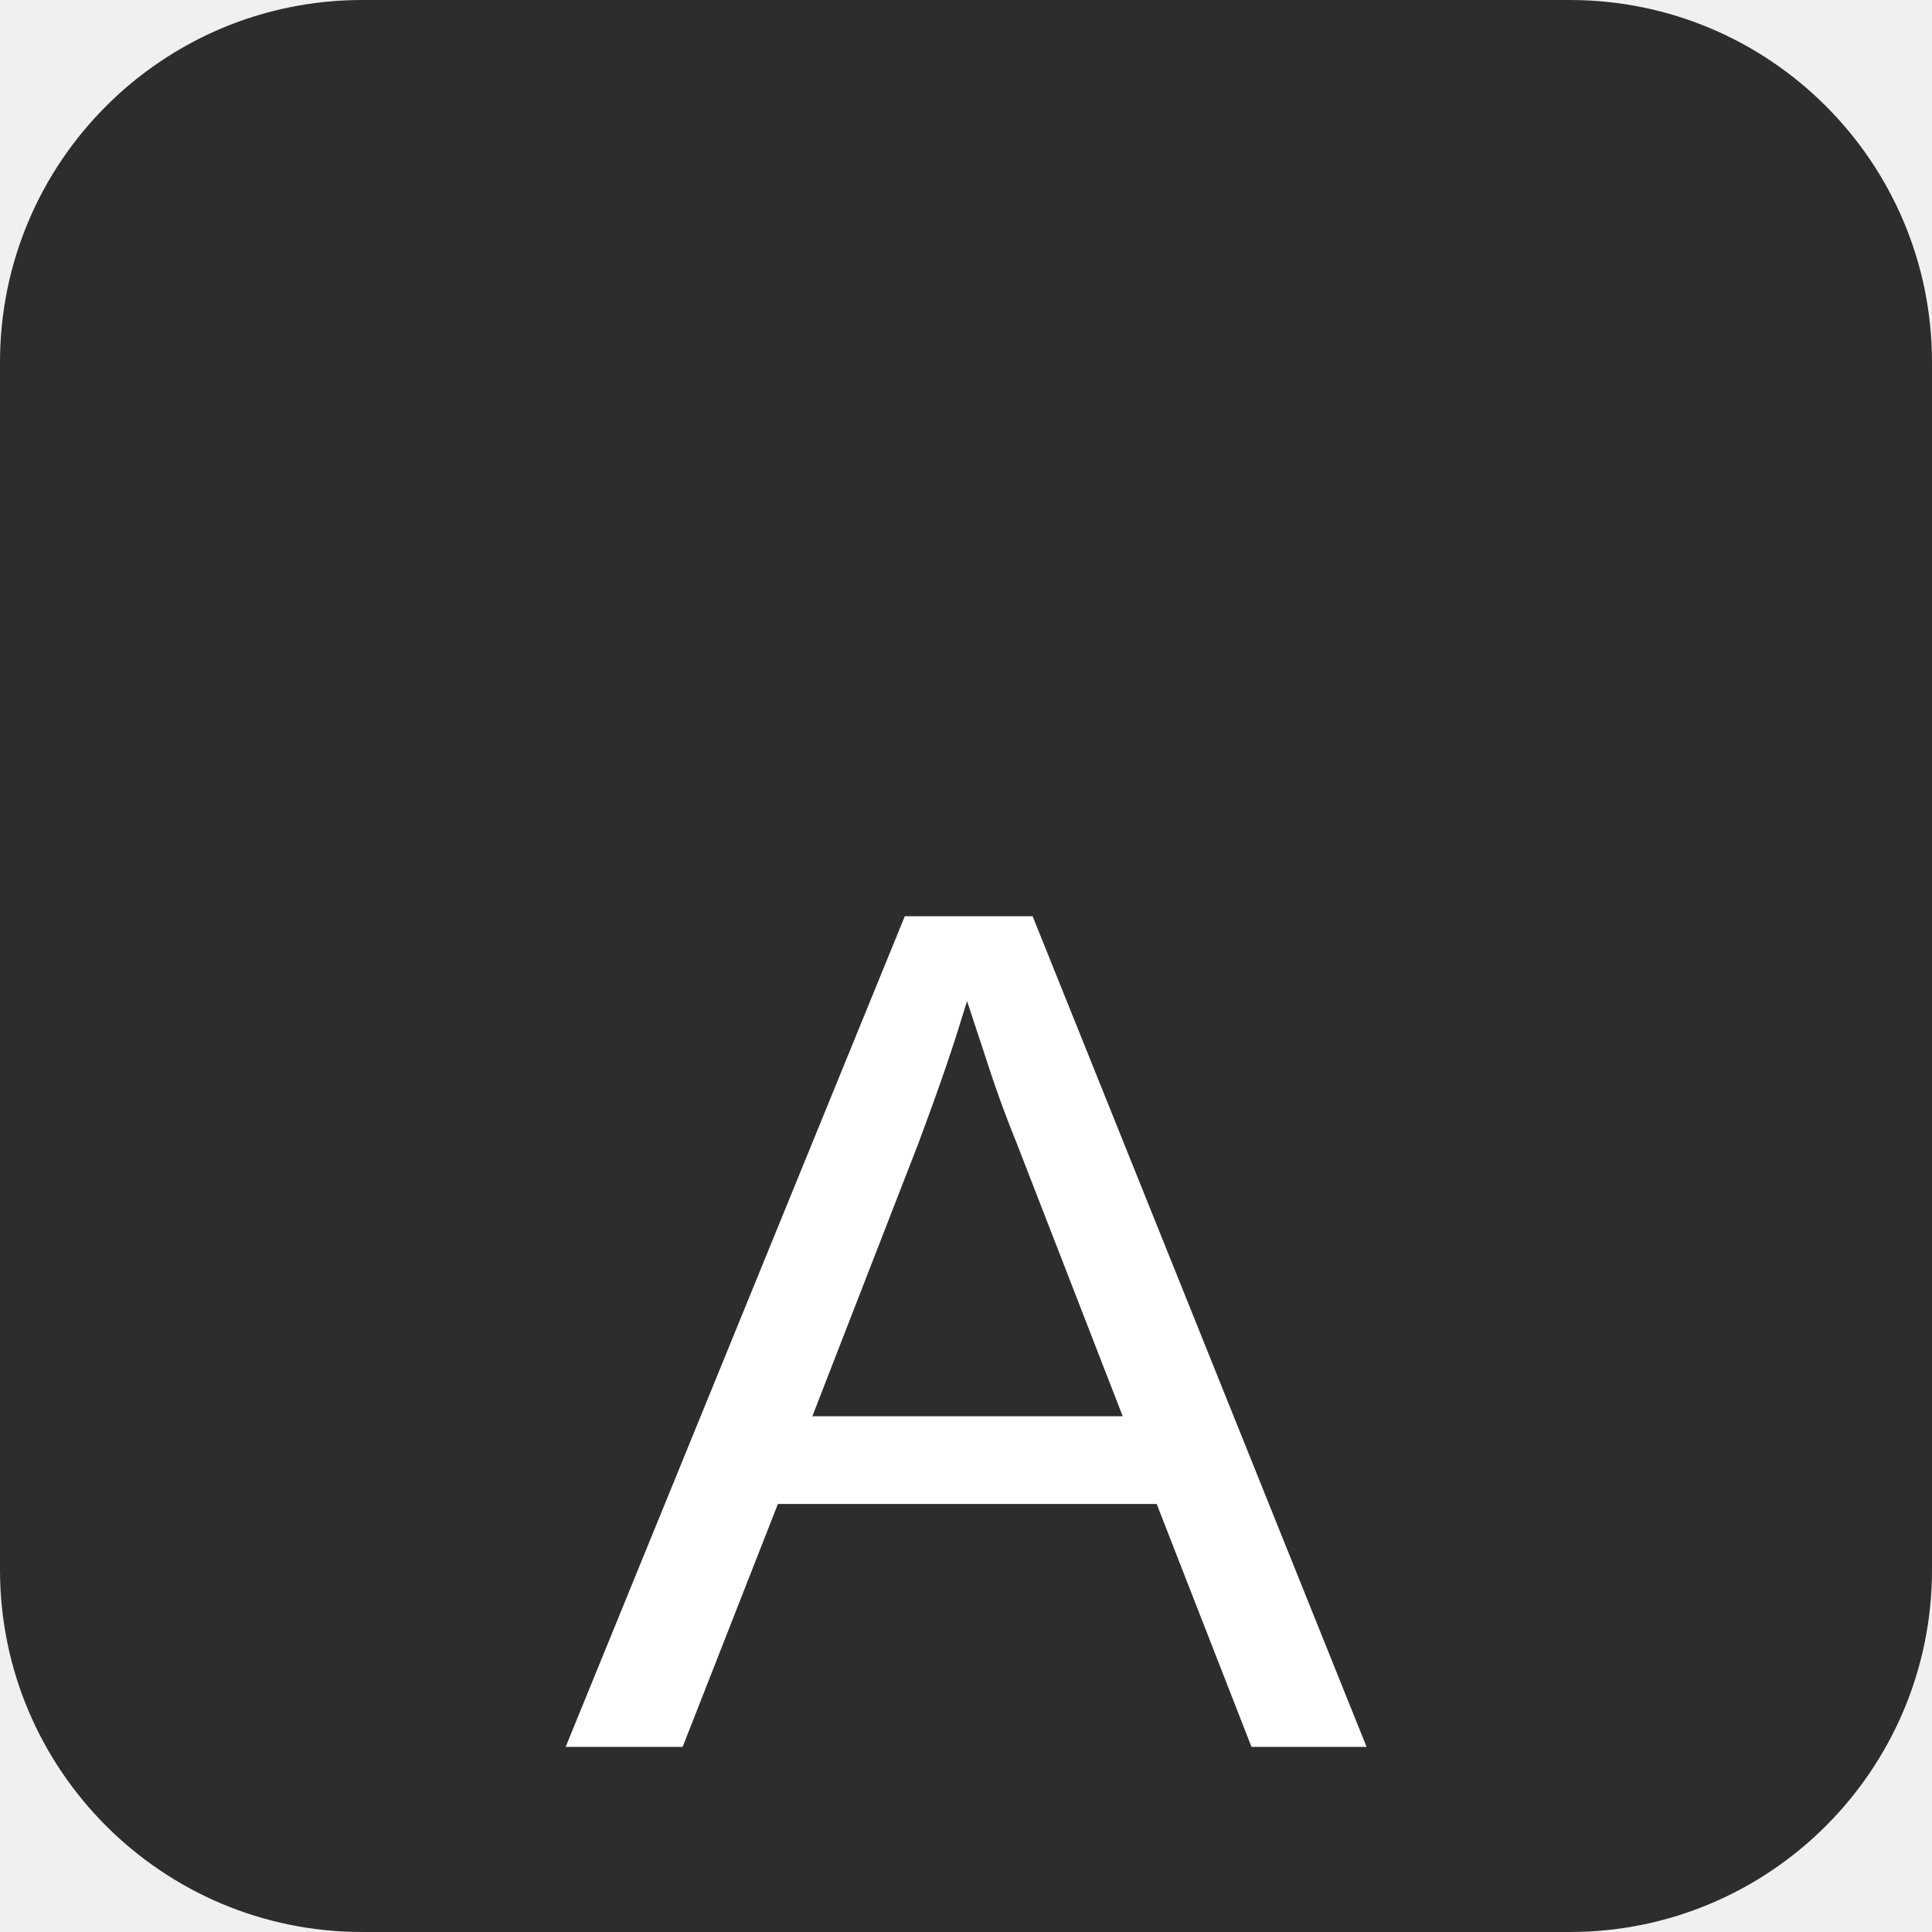
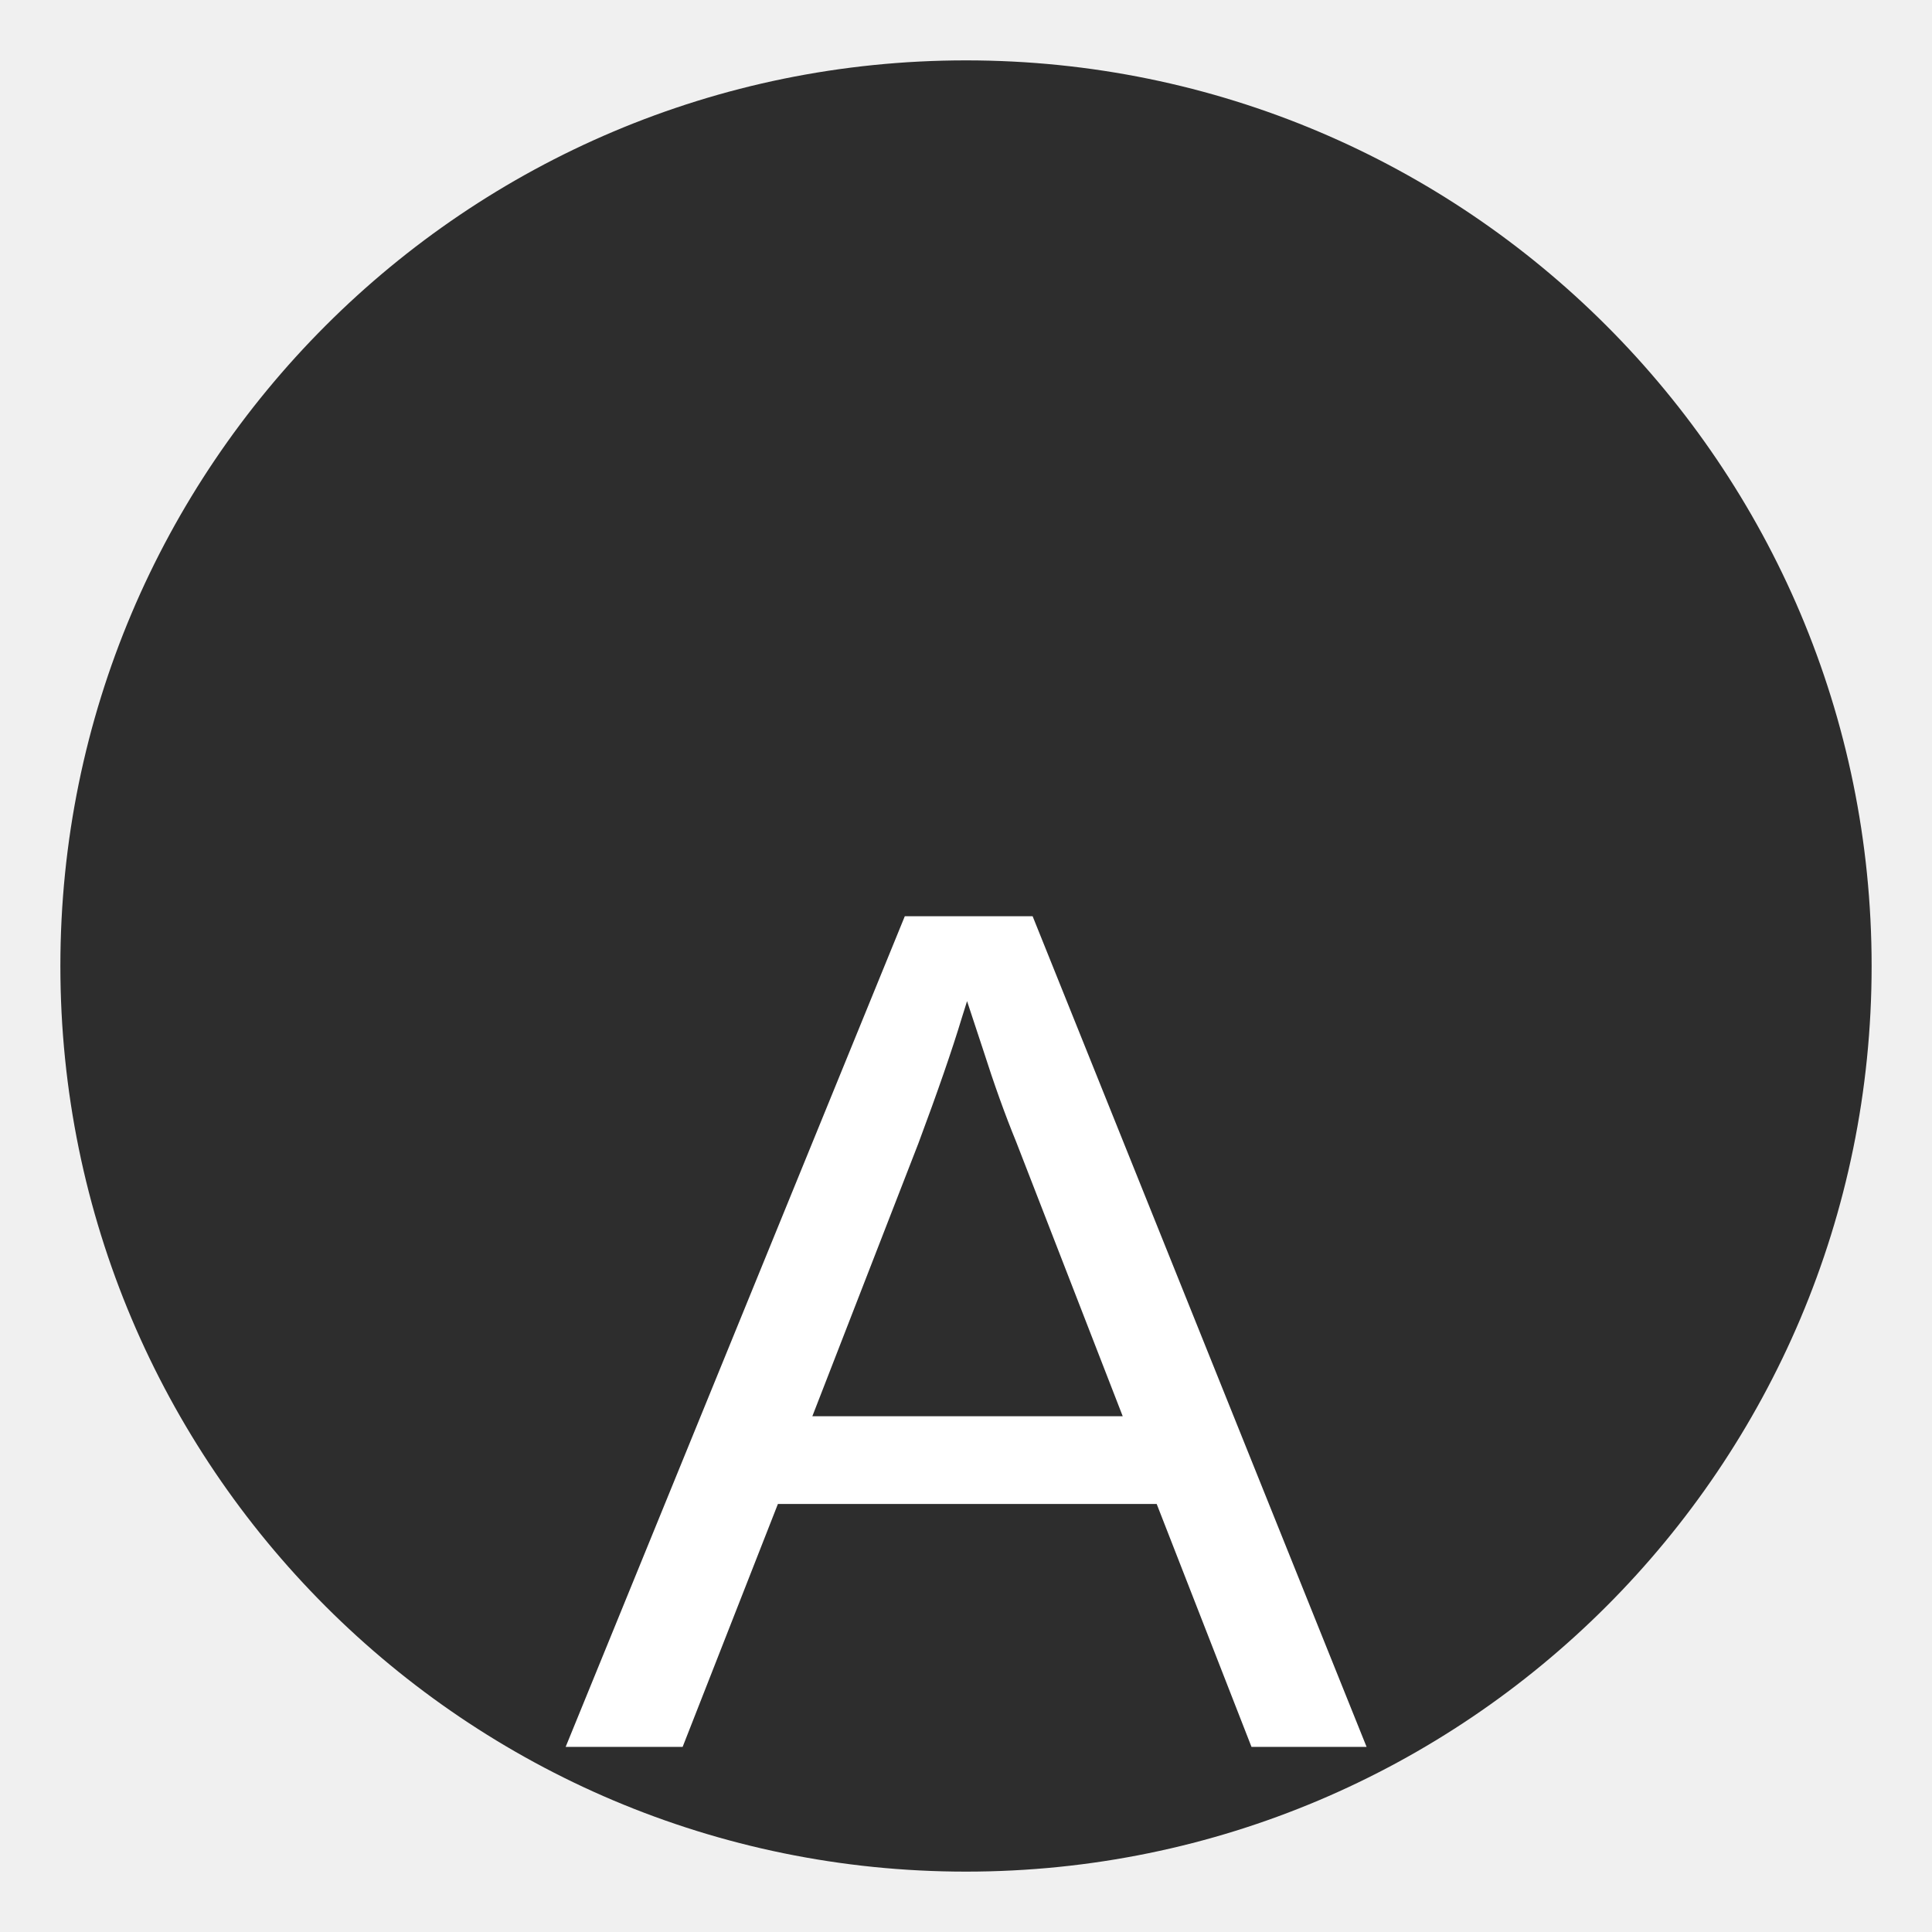
<svg xmlns="http://www.w3.org/2000/svg" viewBox="0 0 64 64">
-   <rect width="64" height="64" rx="12" ry="12" fill="#2d2d2d" />
+   <circle cx="32" cy="32" r="30" fill="#2d2d2d" />
  <text x="32" y="44" font-family="Arial, Helvetica, sans-serif" font-size="40" fill="#fff" text-anchor="middle" dominant-baseline="central">A</text>
</svg>
